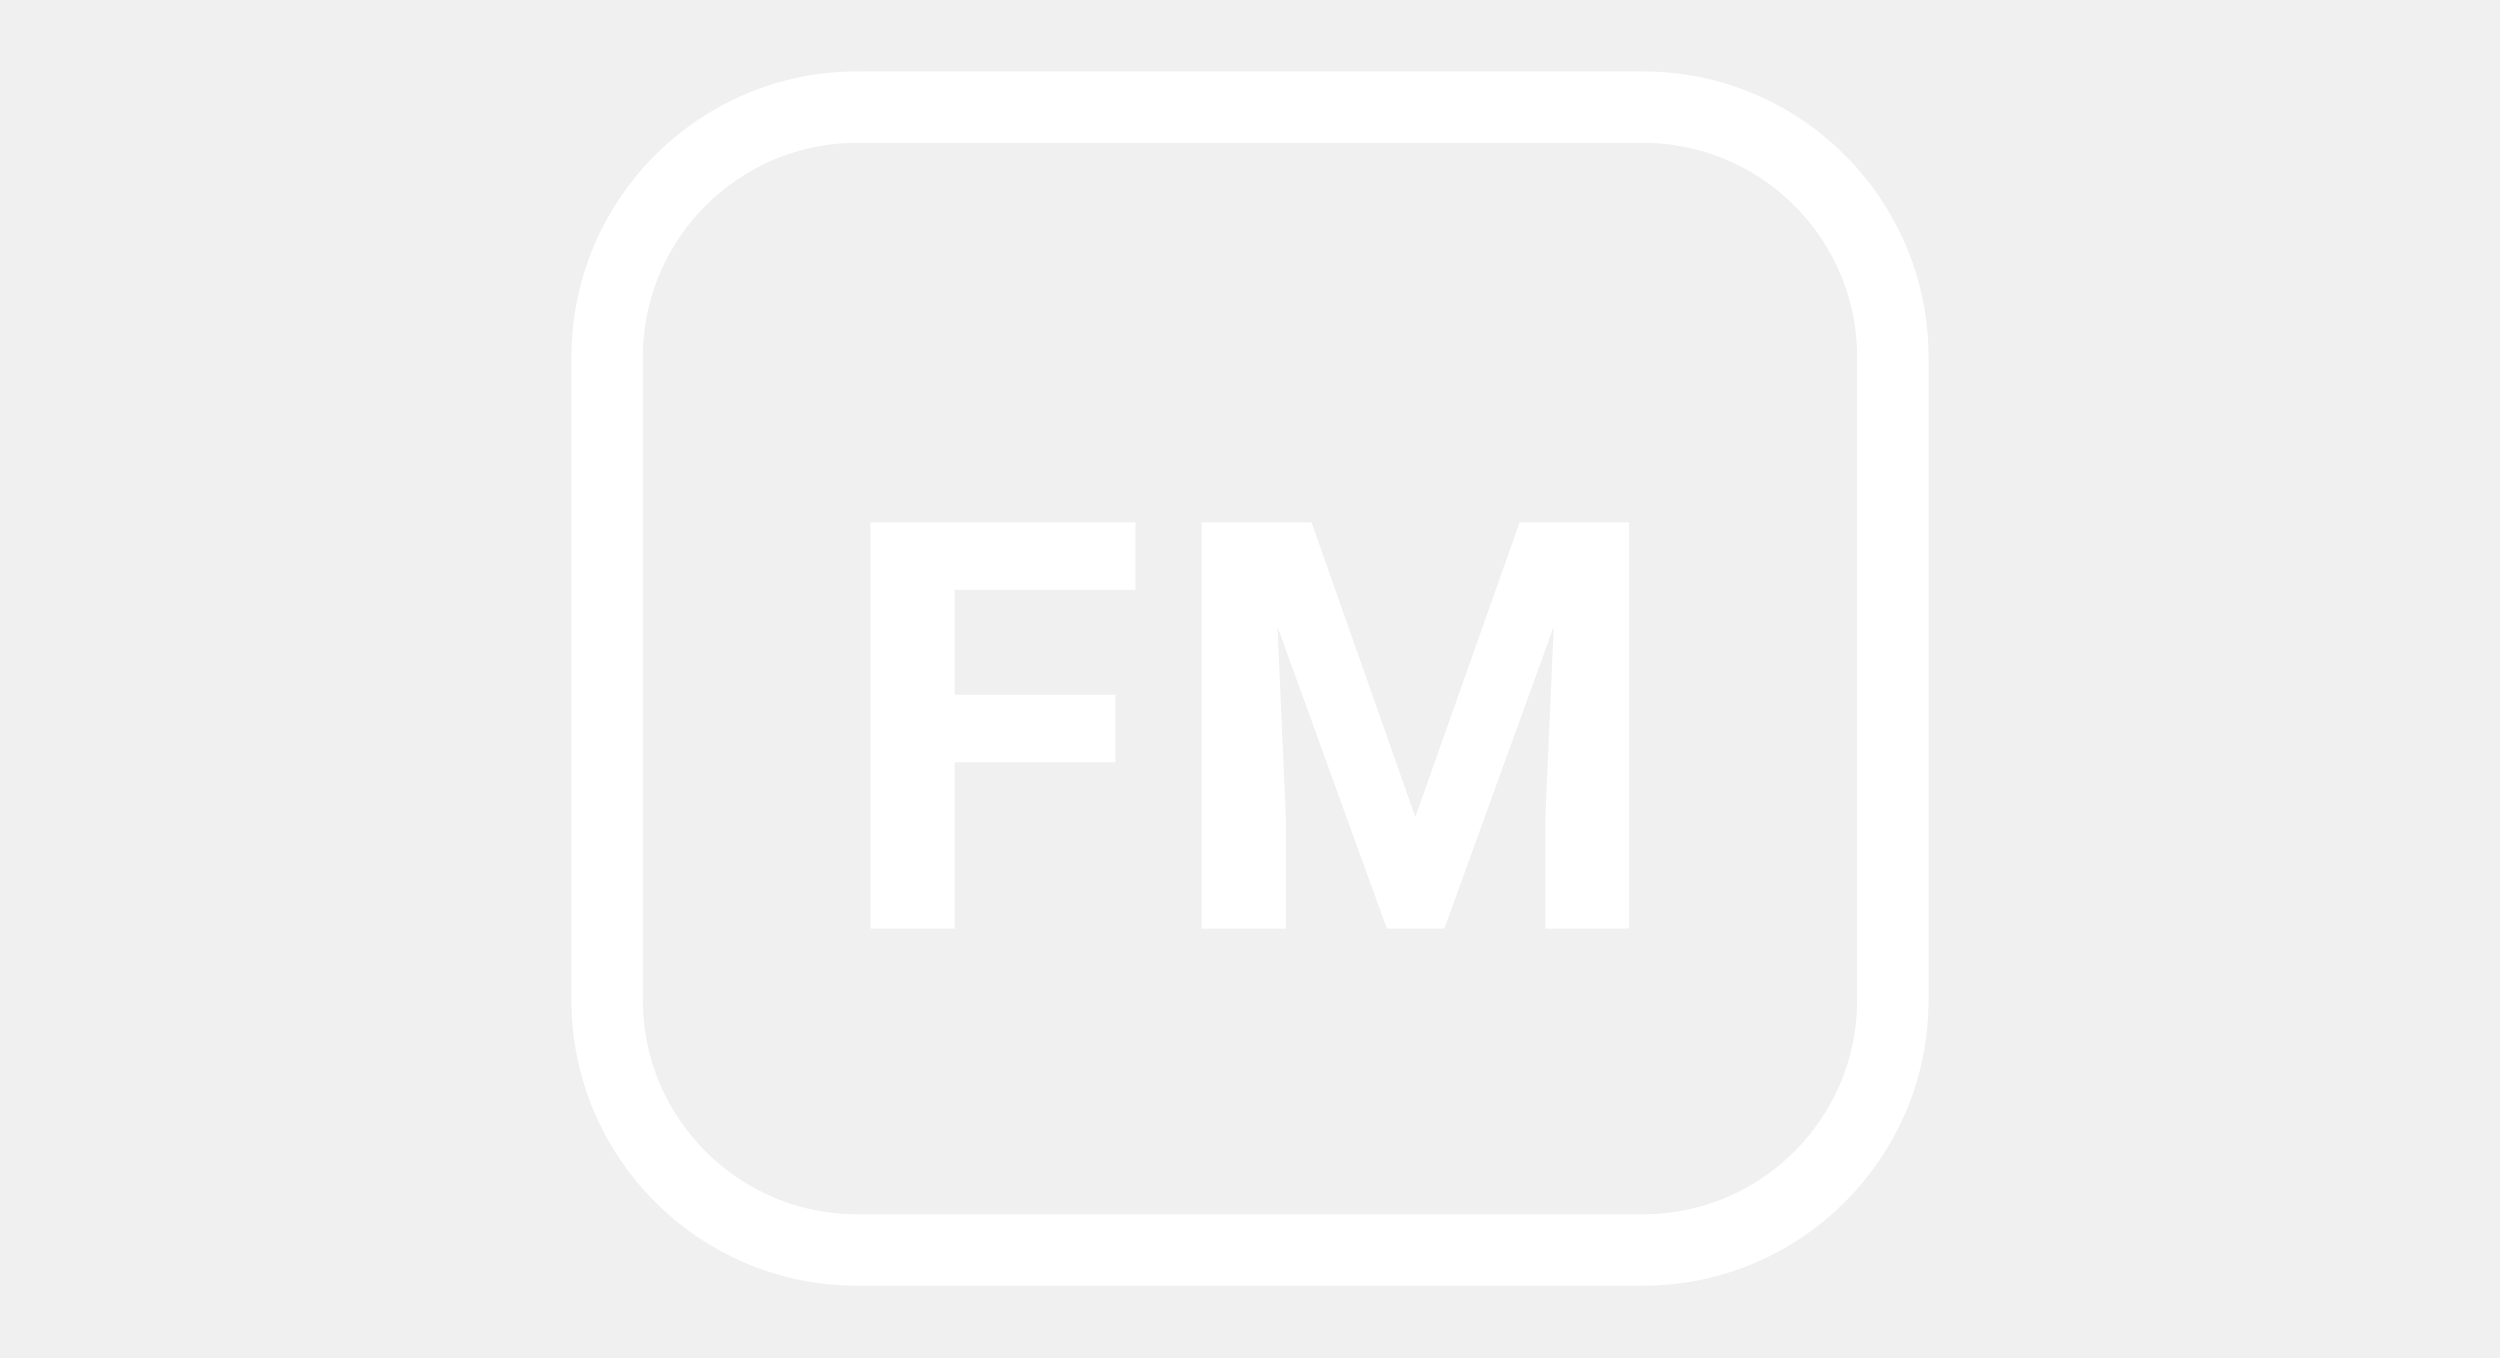
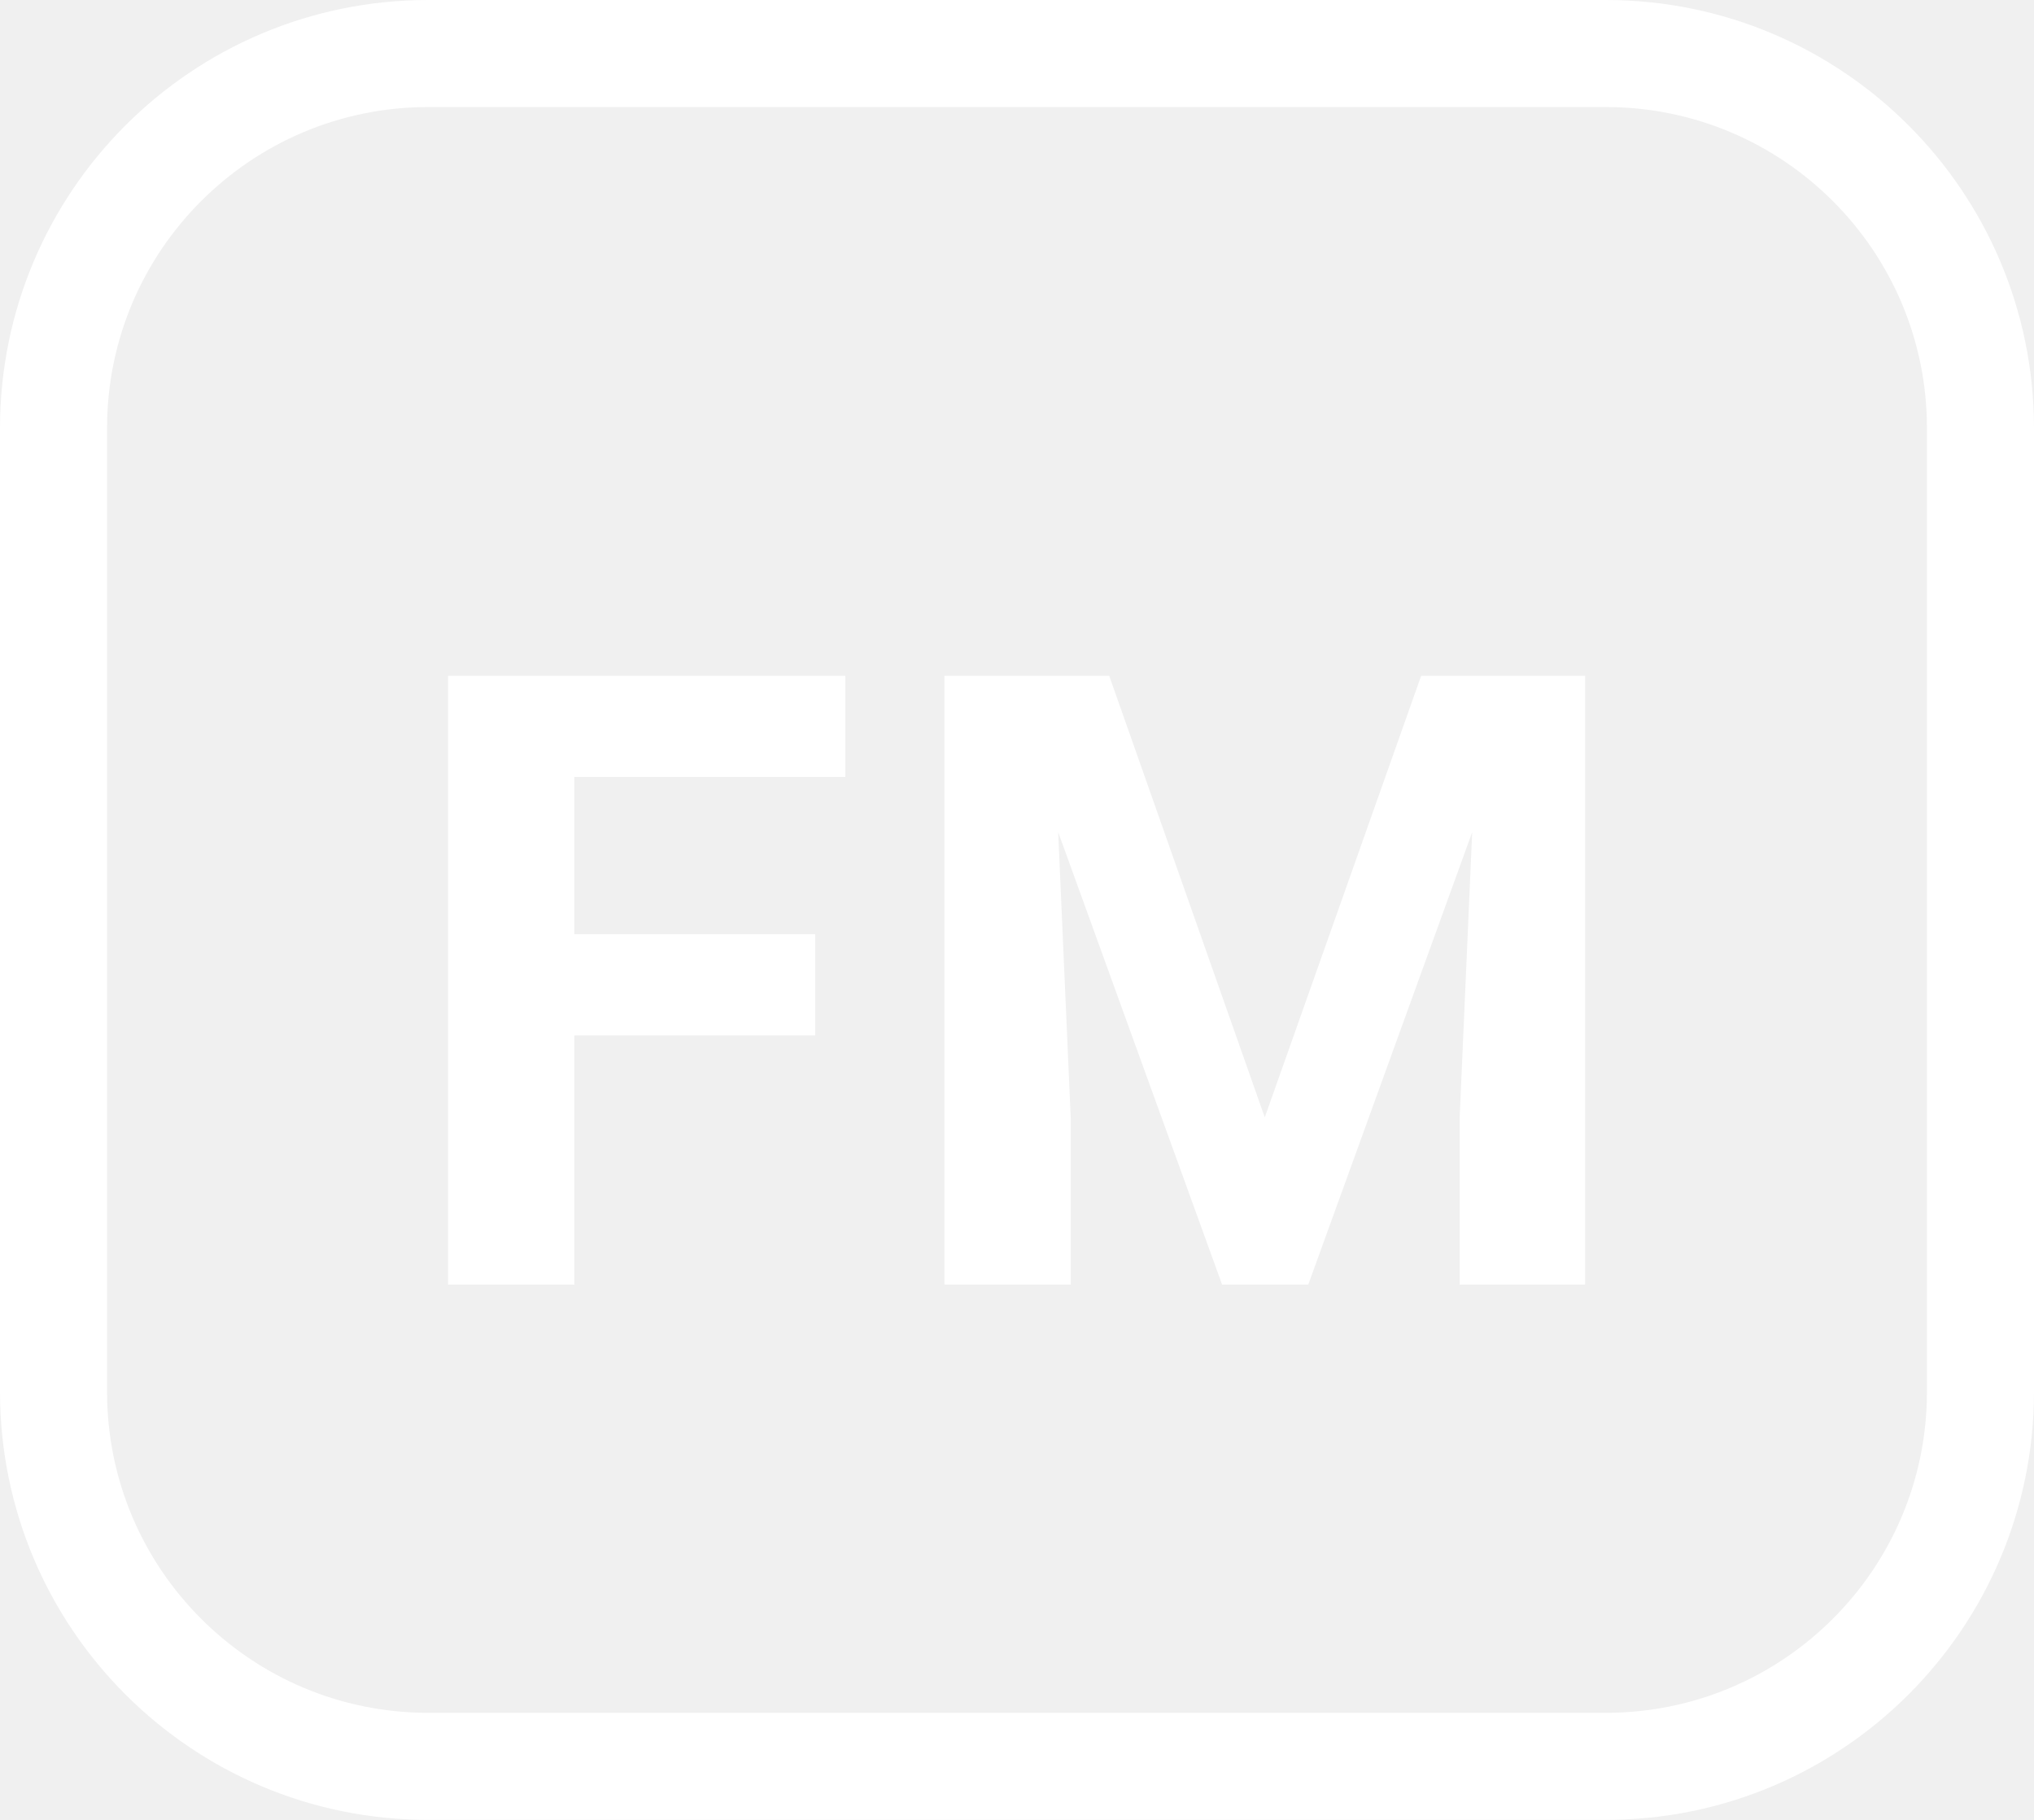
- <svg xmlns="http://www.w3.org/2000/svg" width="70" height="38" viewBox="0 0 70 38">
+ <svg xmlns="http://www.w3.org/2000/svg" width="38" height="34" viewBox="16 2 38 34">
  <rect x="17" y="3" width="36" height="32" rx="7" fill="none" stroke="#FFFFFF" stroke-width="2" />
  <text x="35" y="26" text-anchor="middle" fill="#FFFFFF" font-size="16" font-weight="700" letter-spacing="0.5" font-family="Segoe UI, Roboto, Helvetica Neue, Arial, sans-serif">FM</text>
</svg>
